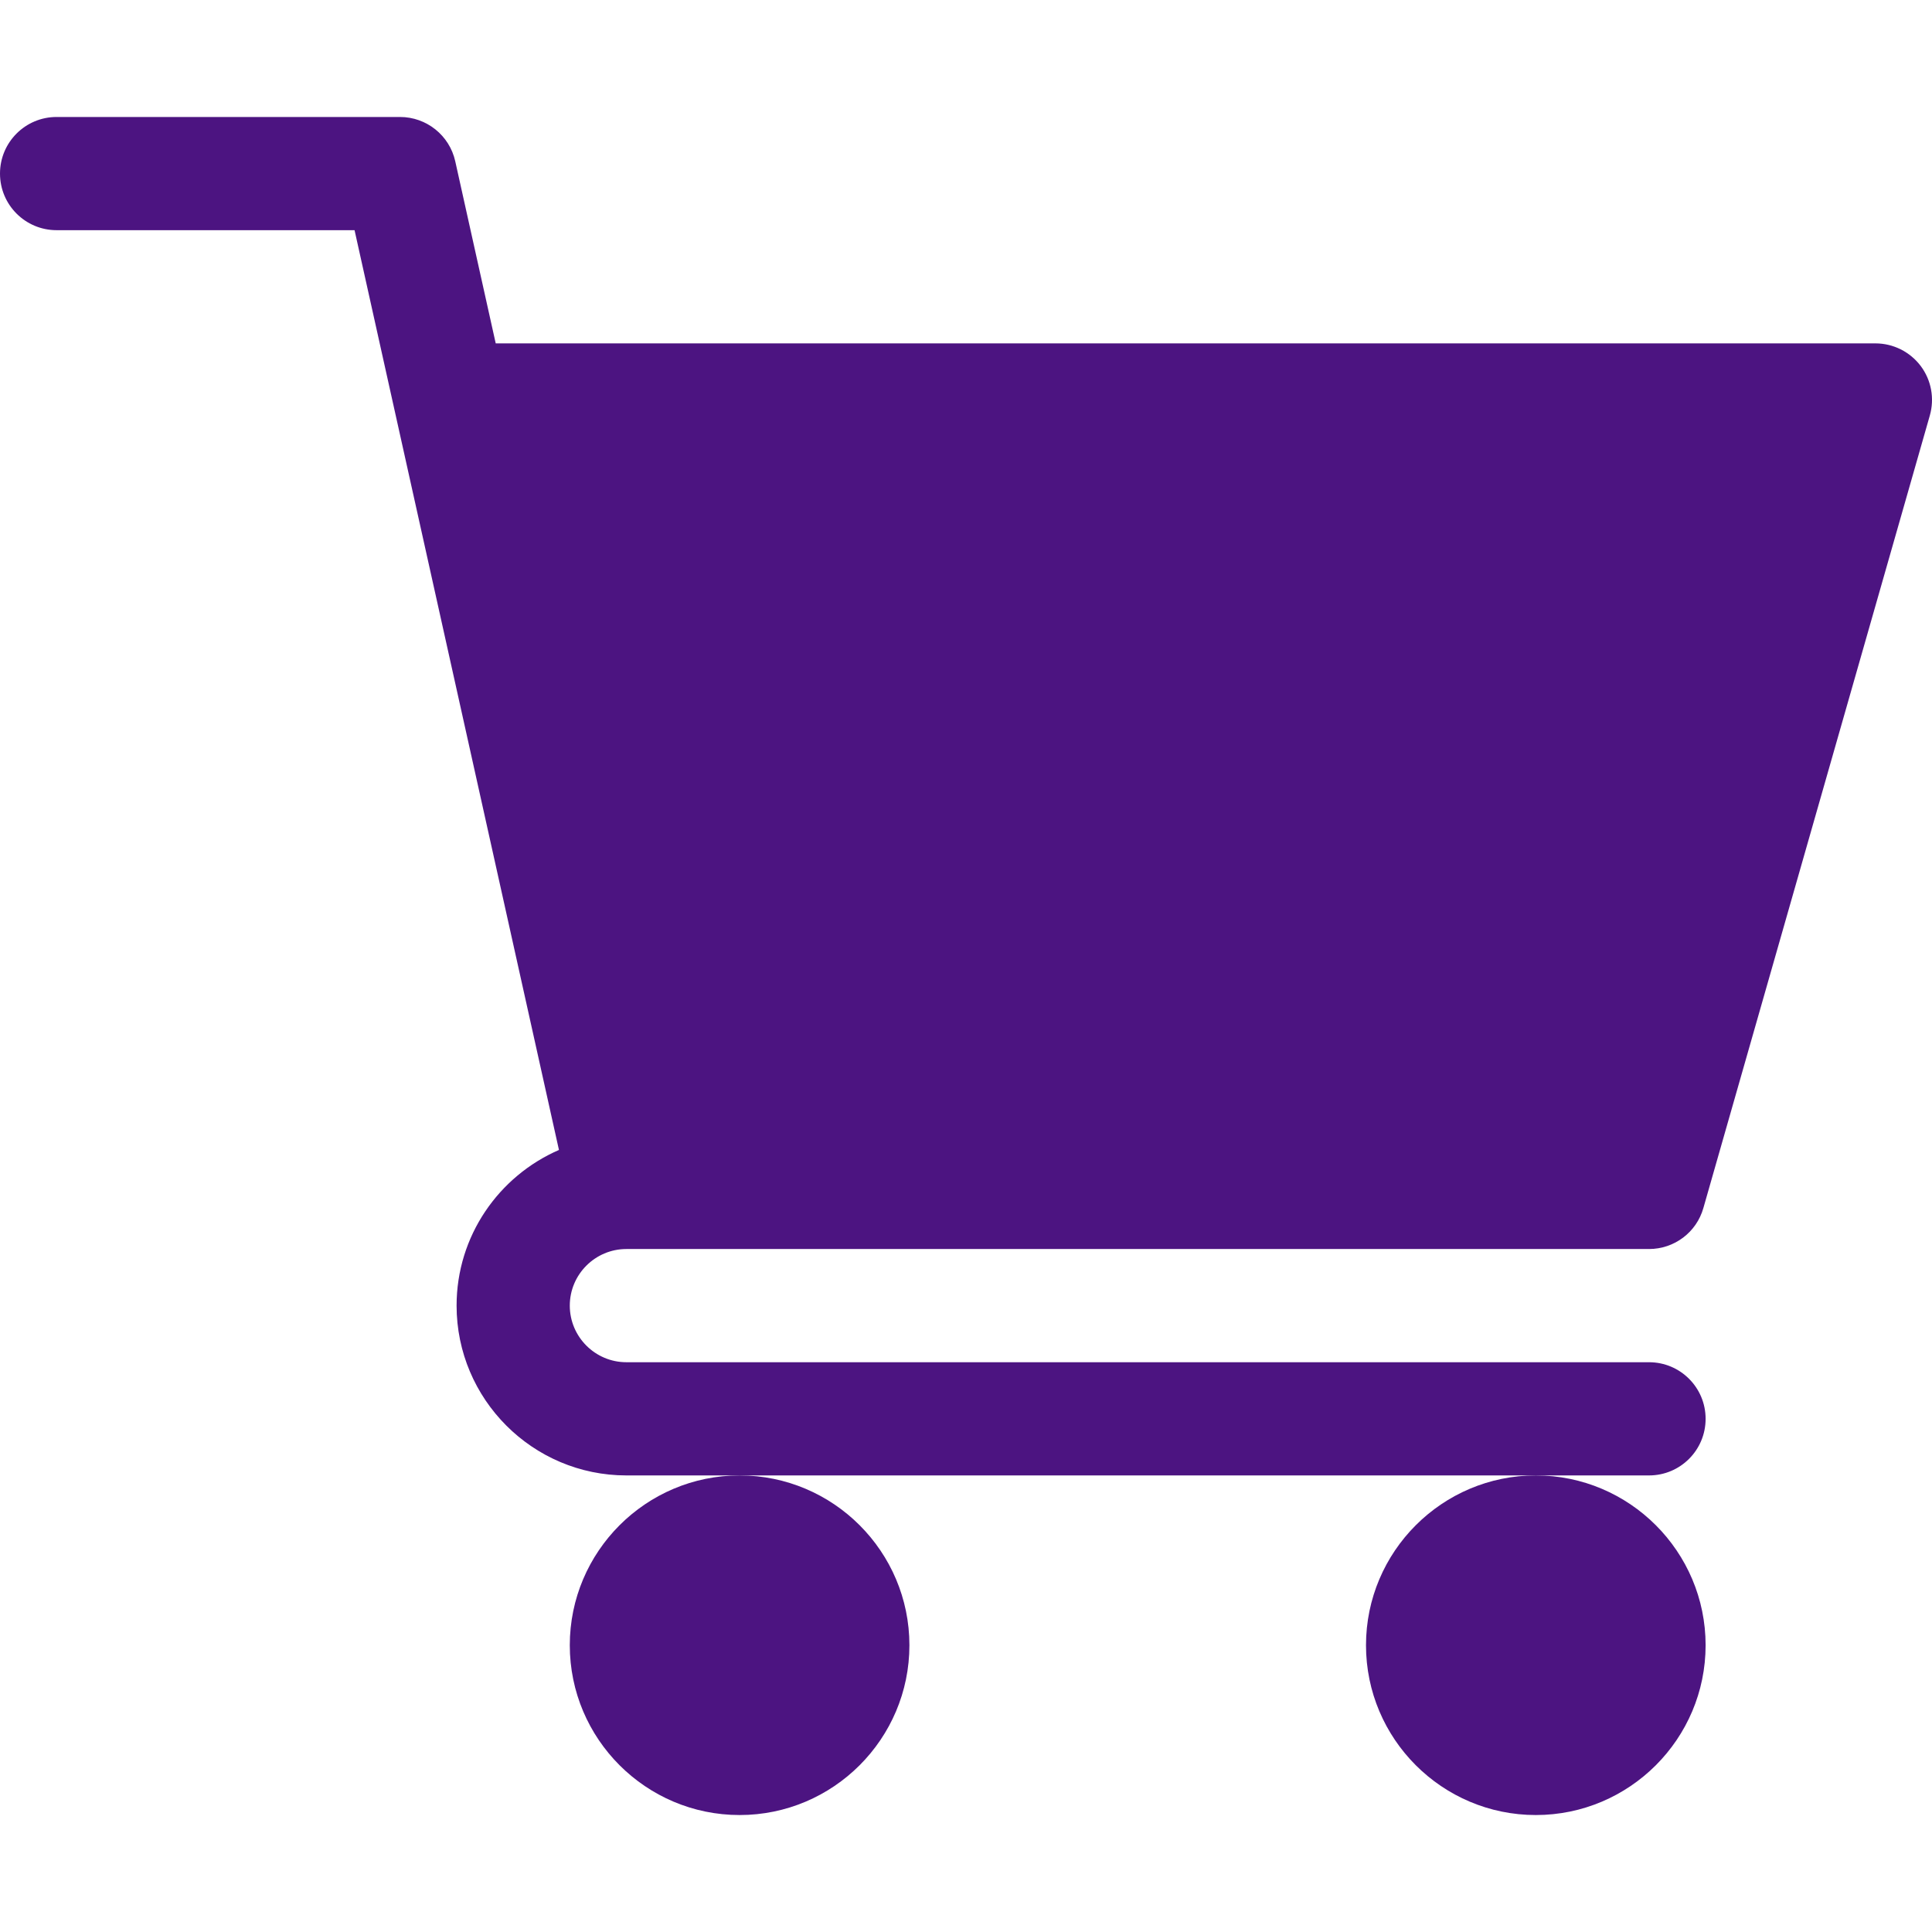
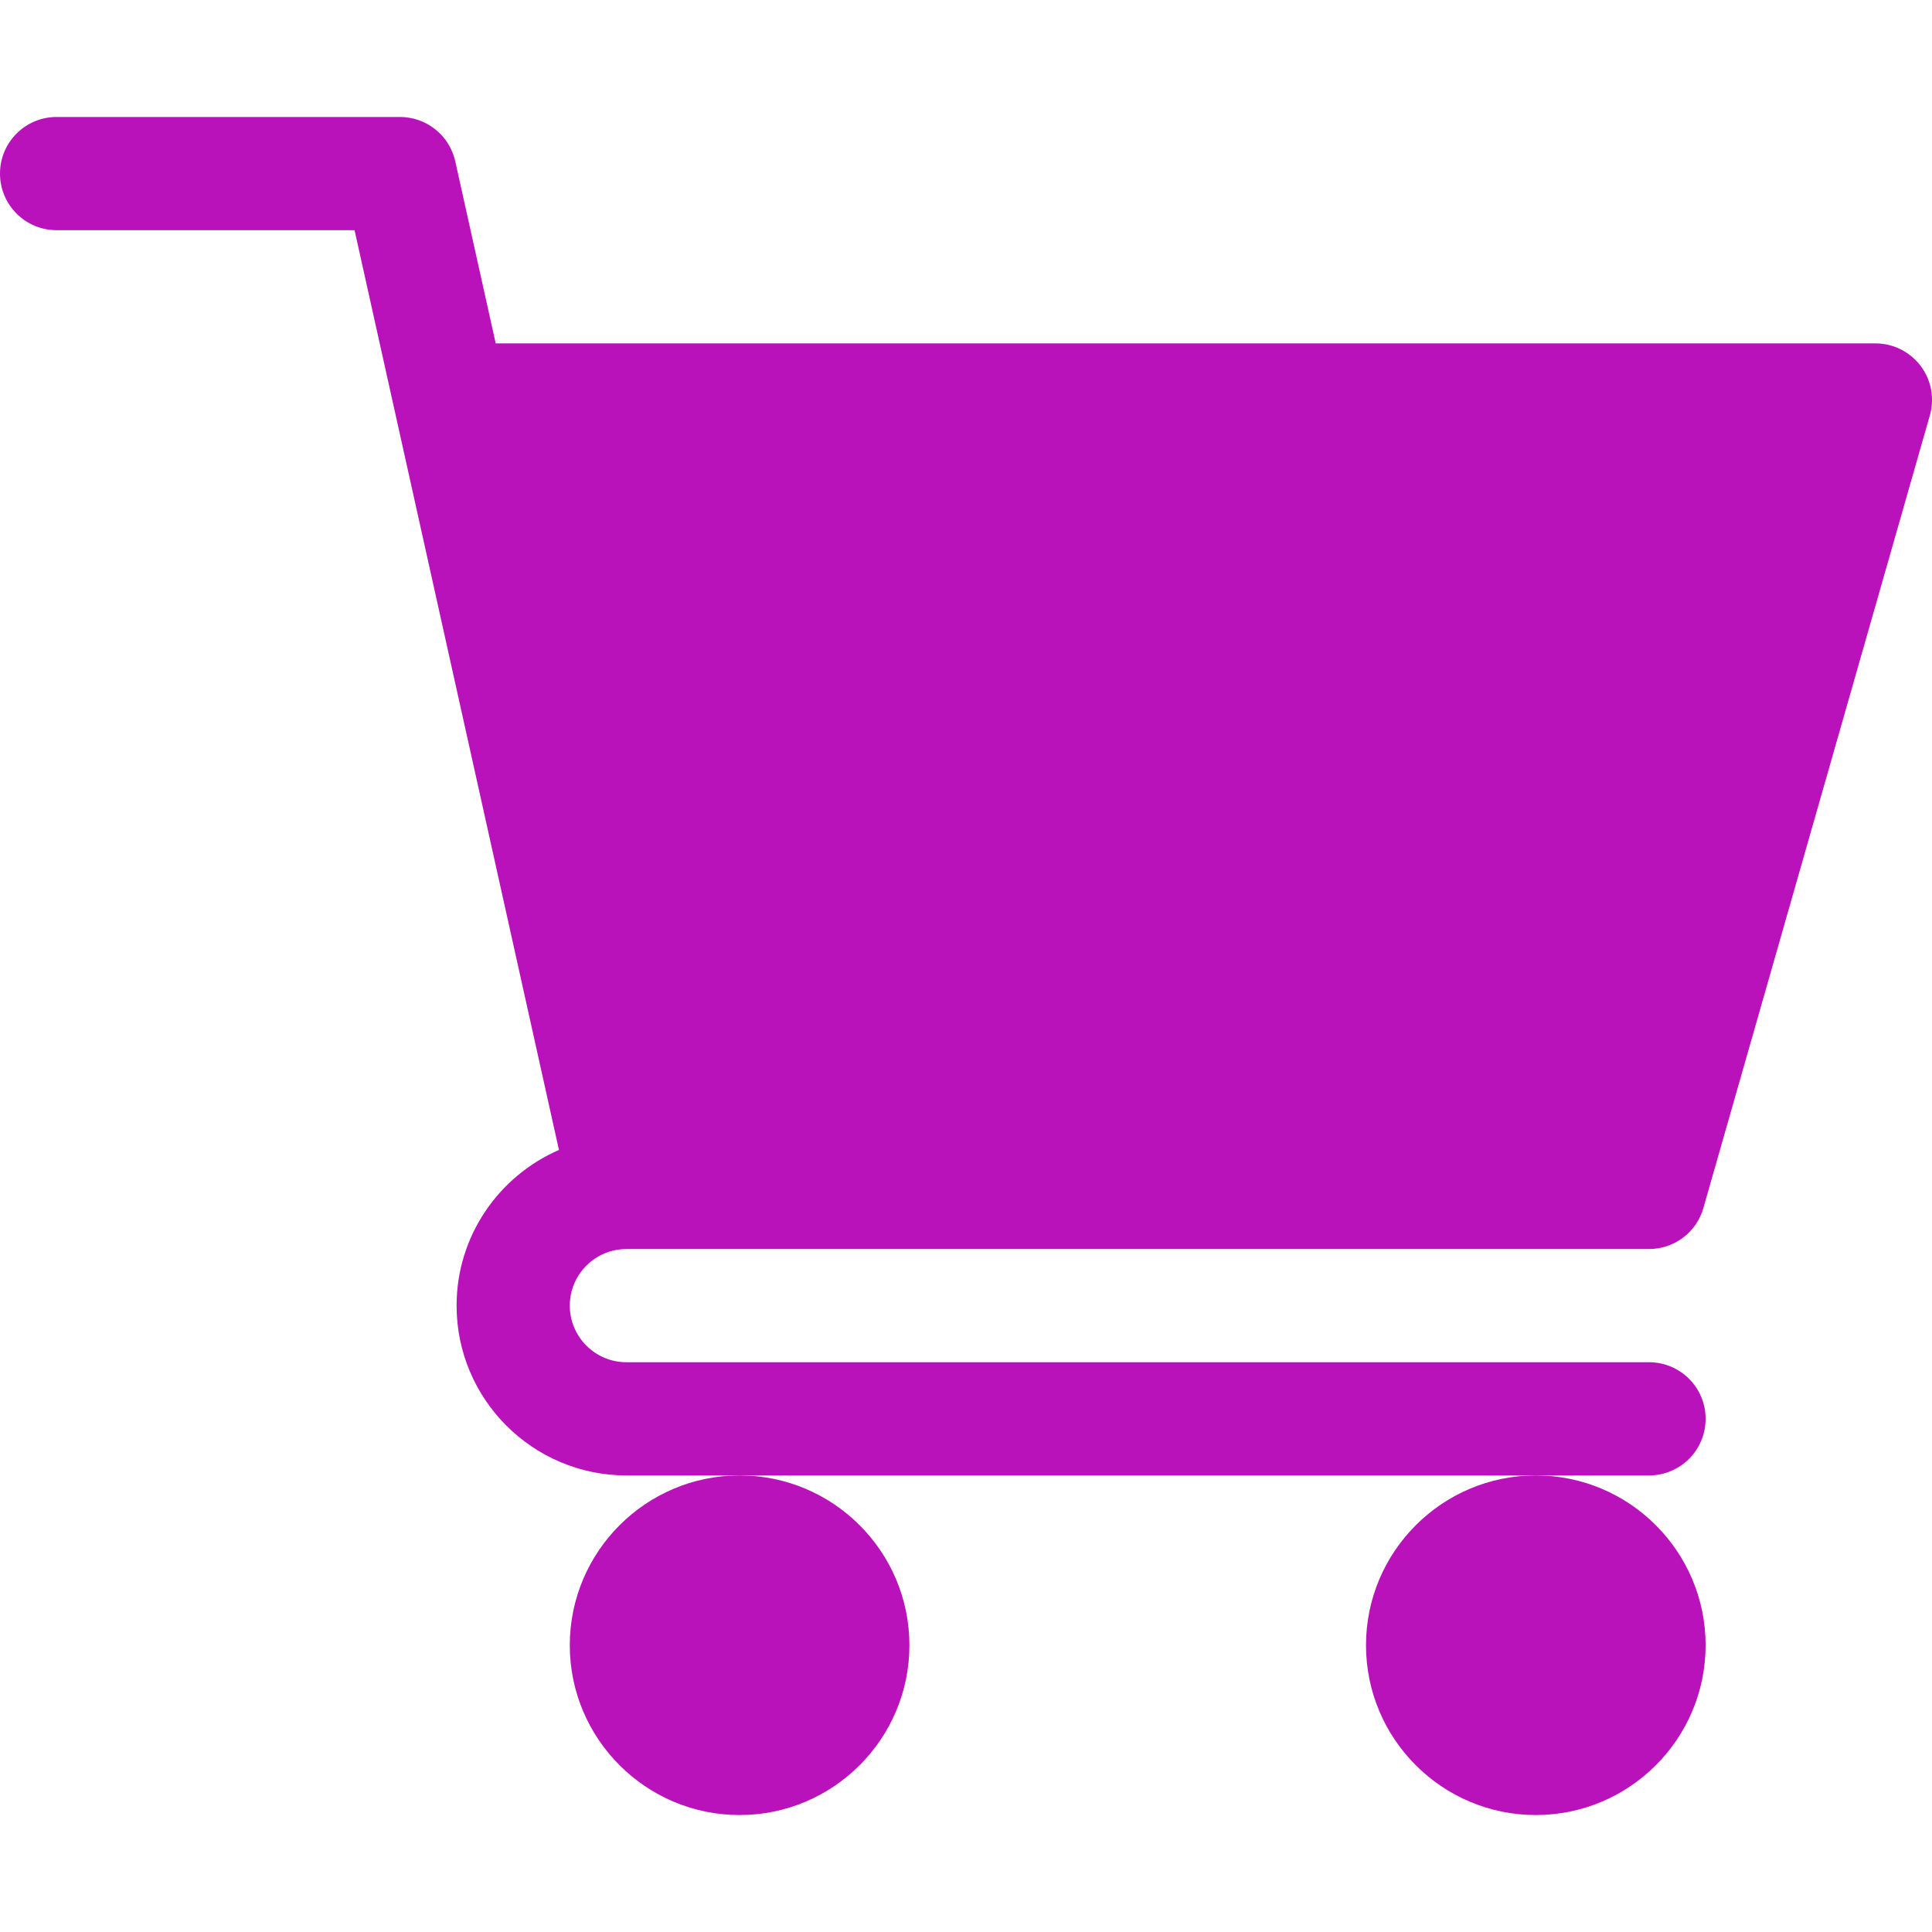
<svg xmlns="http://www.w3.org/2000/svg" height="512pt" viewBox="0 -31 512 512" width="512pt">
-   <path fill="#4C1481" d="m166 300.004h271.004c6.711 0 12.598-4.438 14.414-10.883l60.004-210.004c1.289-4.527.406-9.391-2.434-13.152-2.844-3.75-7.266-5.965-11.984-5.965h-365.633l-10.723-48.25c-1.523-6.871-7.617-11.75-14.648-11.75h-91c-8.289 0-15 6.711-15 15 0 8.293 6.711 15 15 15h78.961l54.168 243.75c-15.938 6.93-27.129 22.793-27.129 41.254 0 24.812 20.188 45 45 45h271.004c8.293 0 15-6.707 15-15 0-8.289-6.707-15-15-15h-271.004c-8.262 0-15-6.723-15-15s6.738-15 15-15zm0 0" />
-   <path fill="#4C1481" d="m151 405.004c0 24.816 20.188 45 45.004 45 24.812 0 45-20.184 45-45 0-24.812-20.188-45-45-45-24.816 0-45.004 20.188-45.004 45zm0 0" />
-   <path fill="#4C1481" d="m362.004 405.004c0 24.816 20.188 45 45 45 24.816 0 45-20.184 45-45 0-24.812-20.184-45-45-45-24.812 0-45 20.188-45 45zm0 0" />
+   <path fill="#b912bb" d="m166 300.004h271.004c6.711 0 12.598-4.438 14.414-10.883l60.004-210.004c1.289-4.527.406-9.391-2.434-13.152-2.844-3.75-7.266-5.965-11.984-5.965h-365.633l-10.723-48.25c-1.523-6.871-7.617-11.75-14.648-11.75h-91c-8.289 0-15 6.711-15 15 0 8.293 6.711 15 15 15h78.961l54.168 243.75c-15.938 6.93-27.129 22.793-27.129 41.254 0 24.812 20.188 45 45 45h271.004c8.293 0 15-6.707 15-15 0-8.289-6.707-15-15-15h-271.004c-8.262 0-15-6.723-15-15s6.738-15 15-15zm0 0" />
+   <path fill="#b912bb" d="m151 405.004c0 24.816 20.188 45 45.004 45 24.812 0 45-20.184 45-45 0-24.812-20.188-45-45-45-24.816 0-45.004 20.188-45.004 45zm0 0" />
+   <path fill="#b912bb" d="m362.004 405.004c0 24.816 20.188 45 45 45 24.816 0 45-20.184 45-45 0-24.812-20.184-45-45-45-24.812 0-45 20.188-45 45zm0 0" />
</svg>
